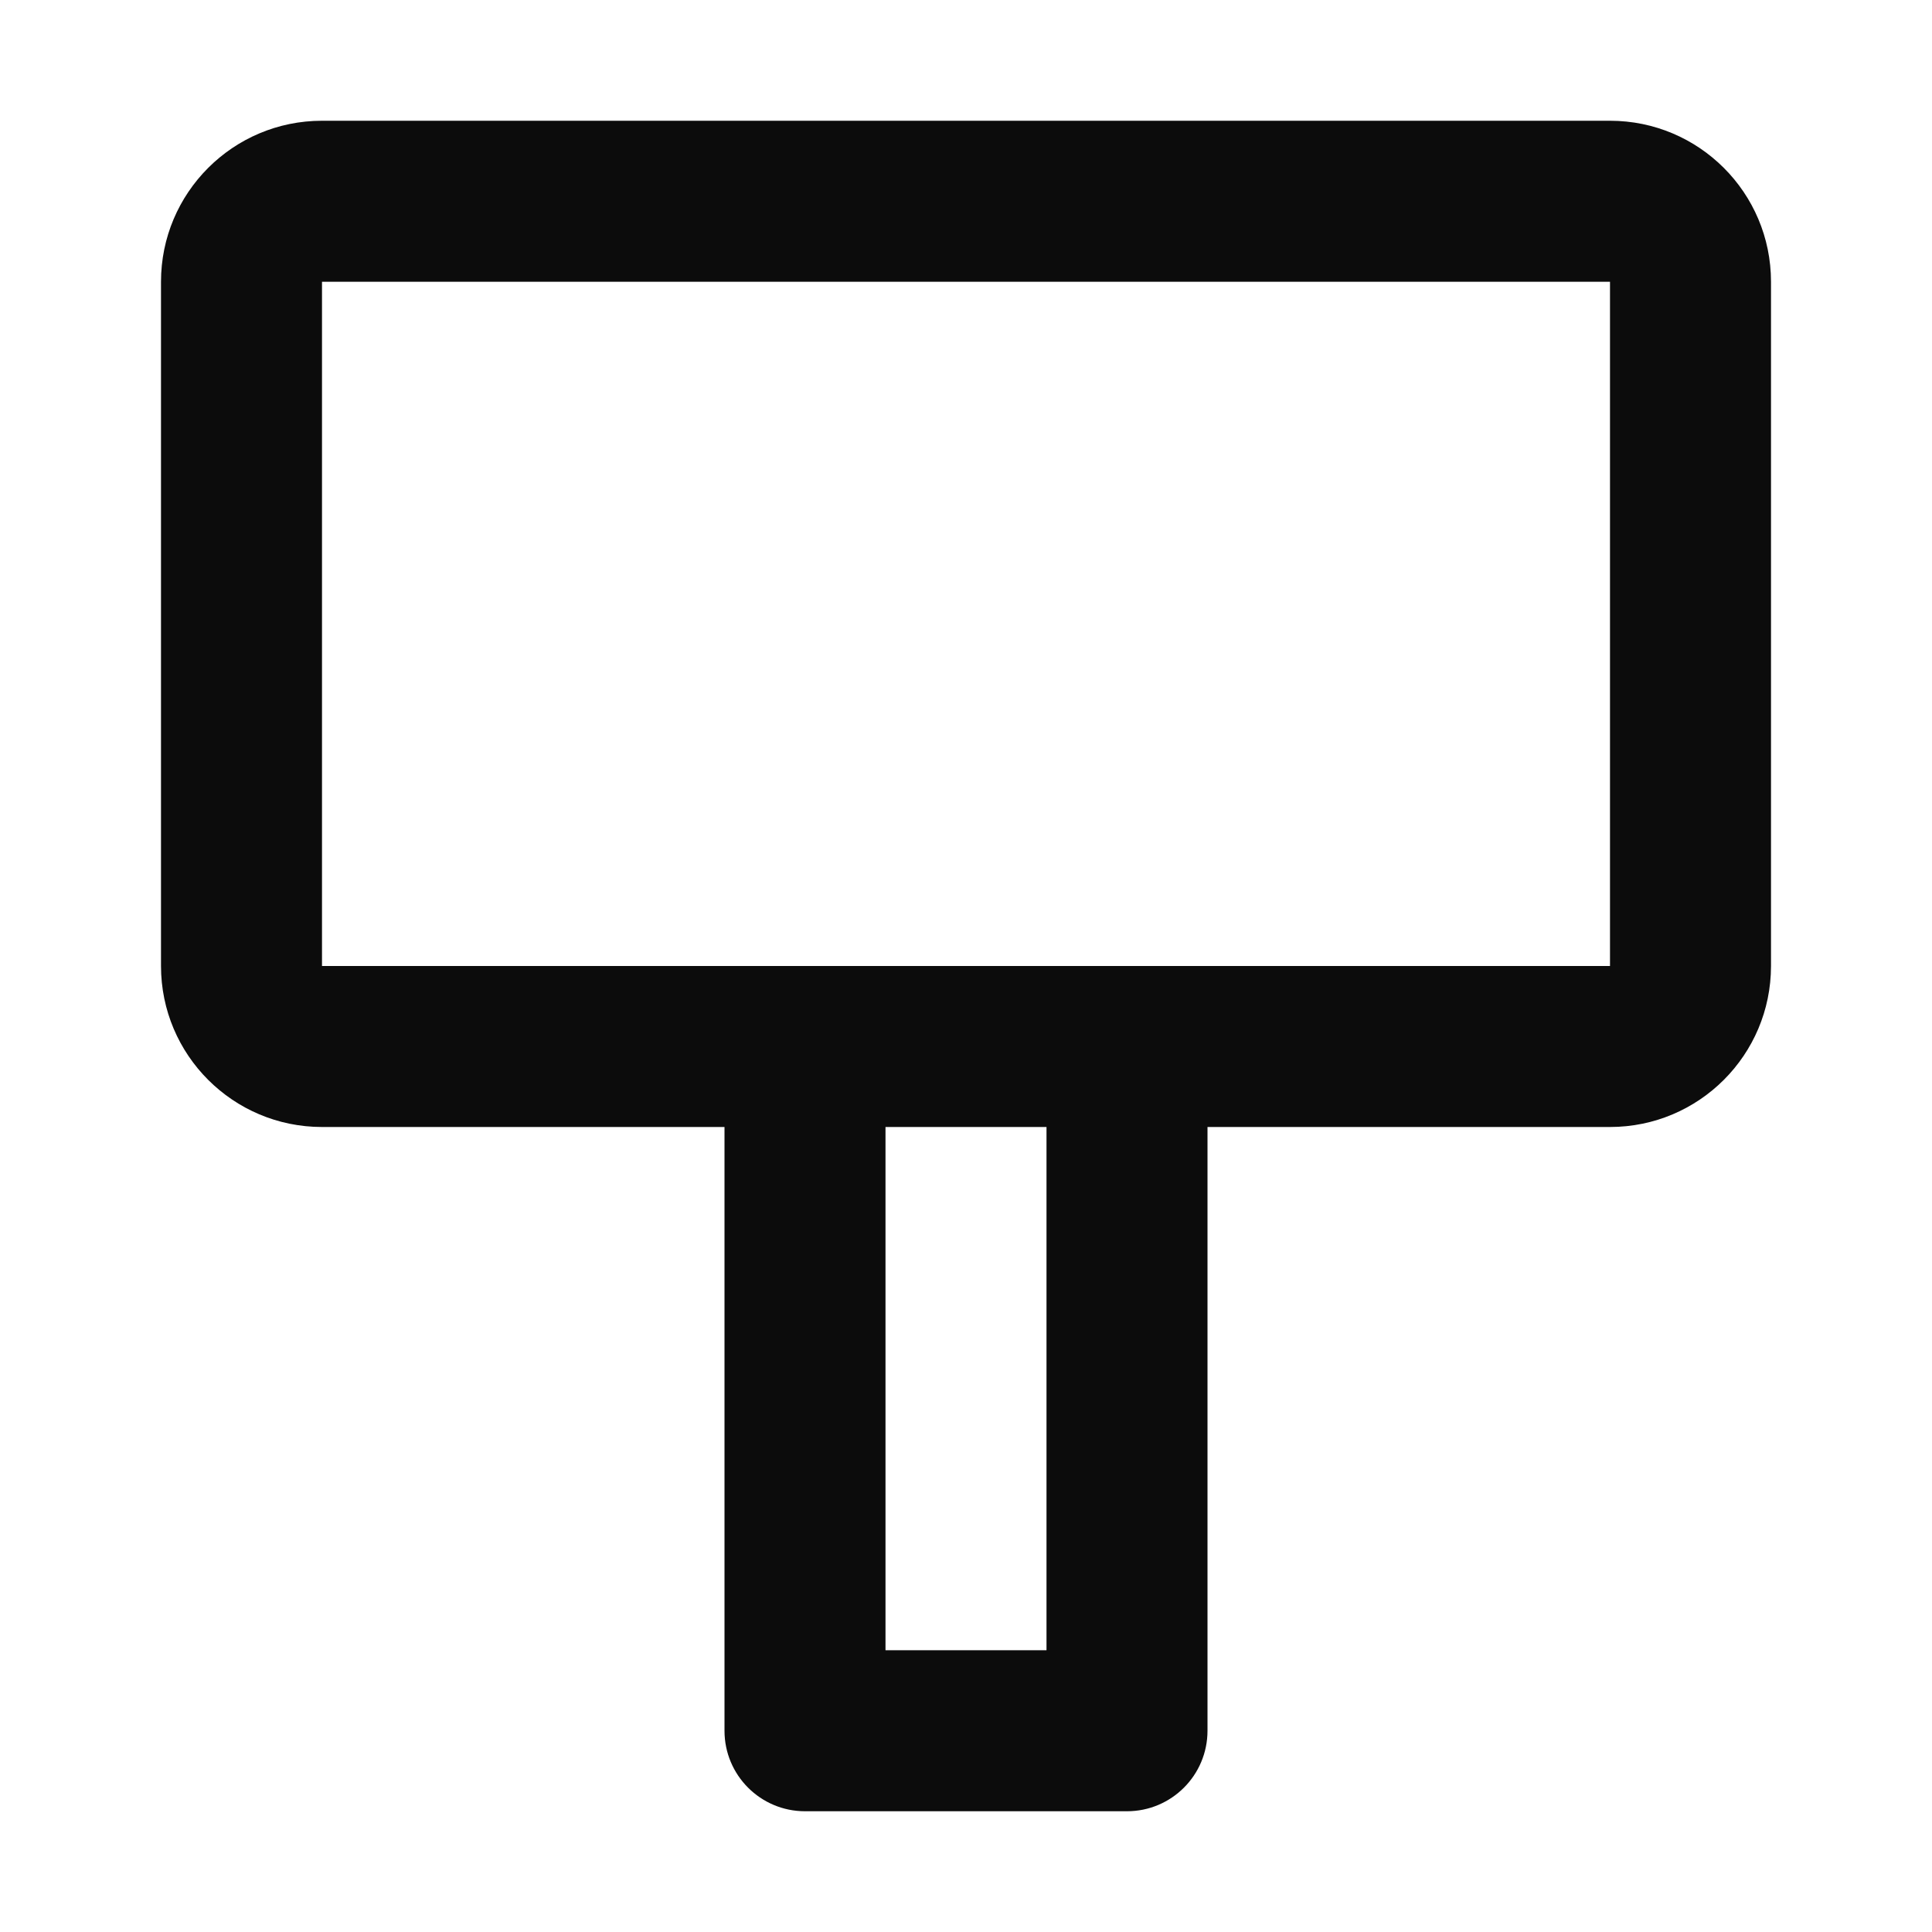
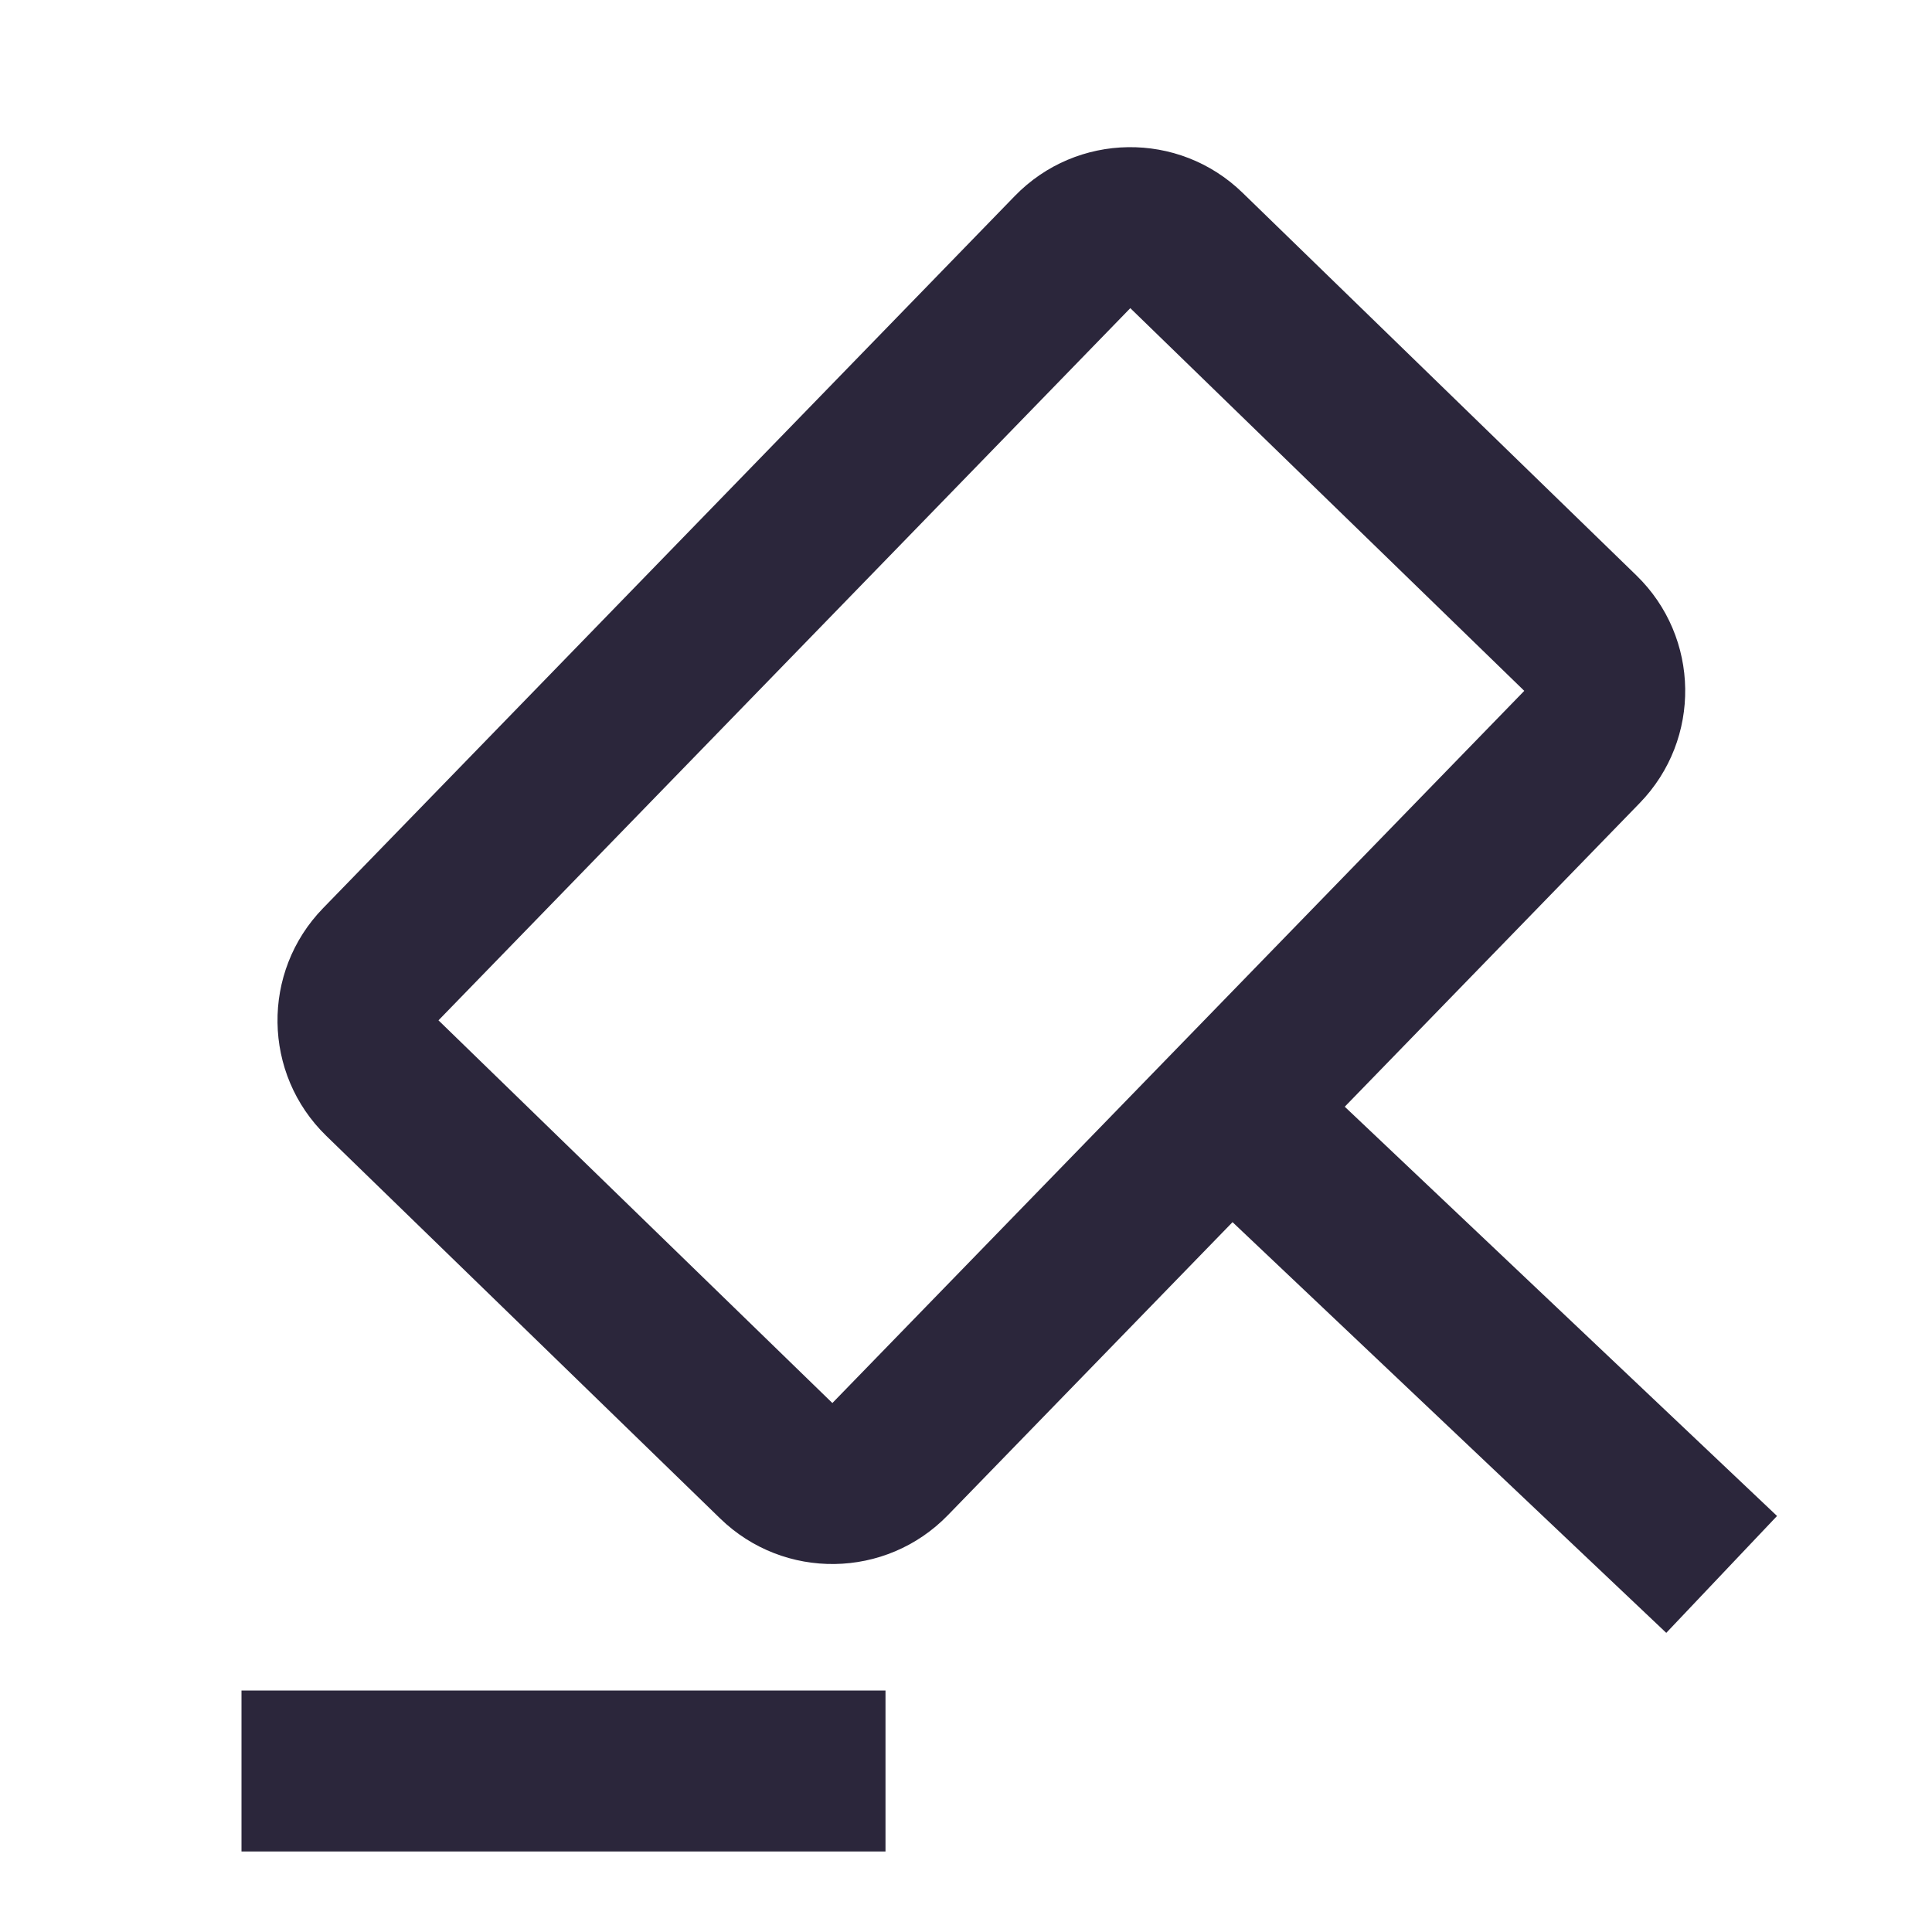
<svg xmlns="http://www.w3.org/2000/svg" fill="none" viewBox="0 0 24 24">
-   <path fill="#0C0C0C" d="M20 12V3.5H4V12h16ZM2 3.5a2 2 0 0 1 2-2h16a2 2 0 0 1 2 2V12a2 2 0 0 1-2 2h-5v7.5a1 1 0 0 1-1 1h-4a1 1 0 0 1-1-1V14H4a2 2 0 0 1-2-2V3.5ZM13 14h-2v6.5h2V14Z" clip-rule="evenodd" fill-rule="evenodd" data-follow-fill="#0C0C0C" />
+   <path fill="#2B263B" d="m14.041 3.828-8.594 8.847 4.893 4.754 8.595-8.847-4.894-4.754Zm-1.435-1.393a2 2 0 0 1 2.829-.041l4.893 4.754a2 2 0 0 1 .041 2.828l-3.664 3.772 5.37 5.084-1.376 1.452-5.388-5.102-3.536 3.64a2 2 0 0 1-2.828.042L4.053 14.11a2 2 0 0 1-.04-2.828l8.593-8.847ZM11 23H3v-2h8v2Z" data-follow-fill="#2B263B" />
</svg>
